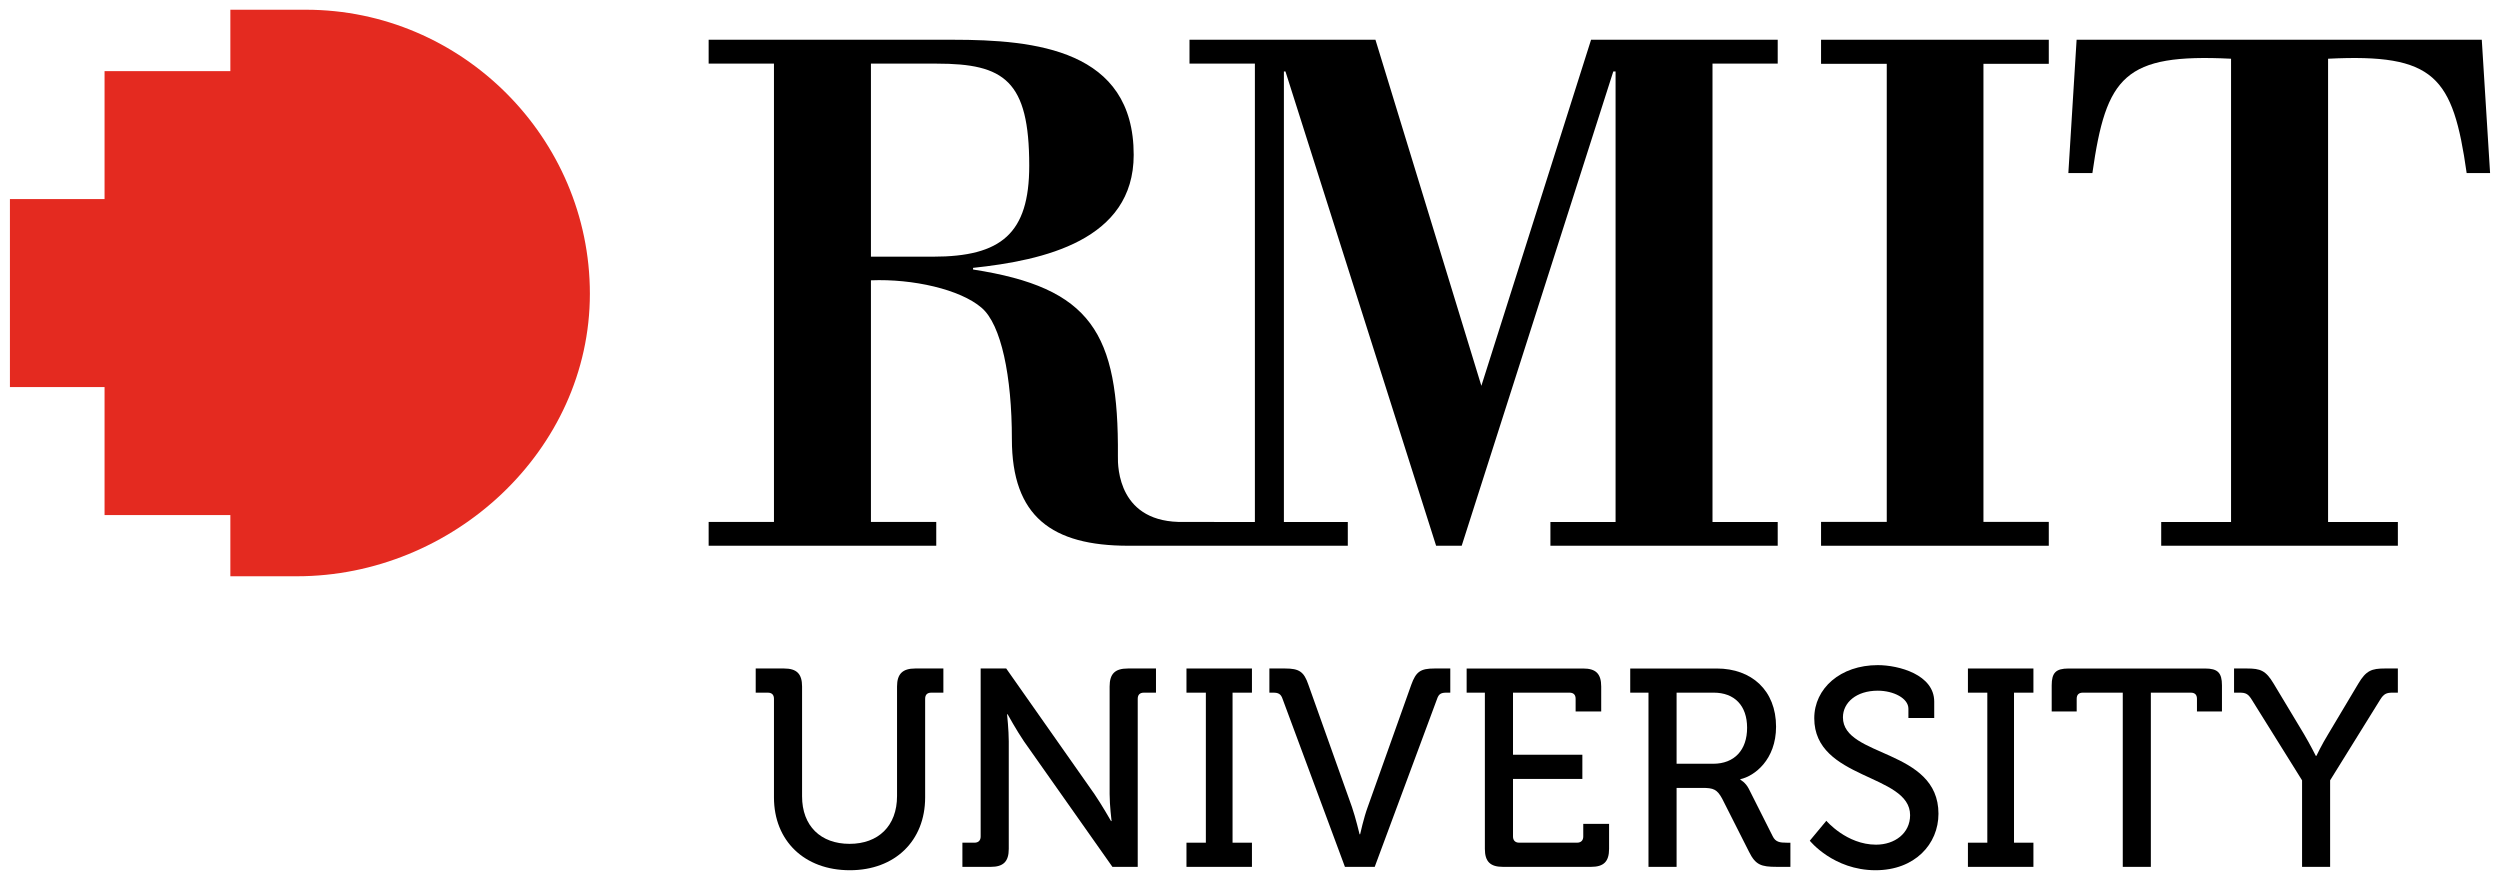
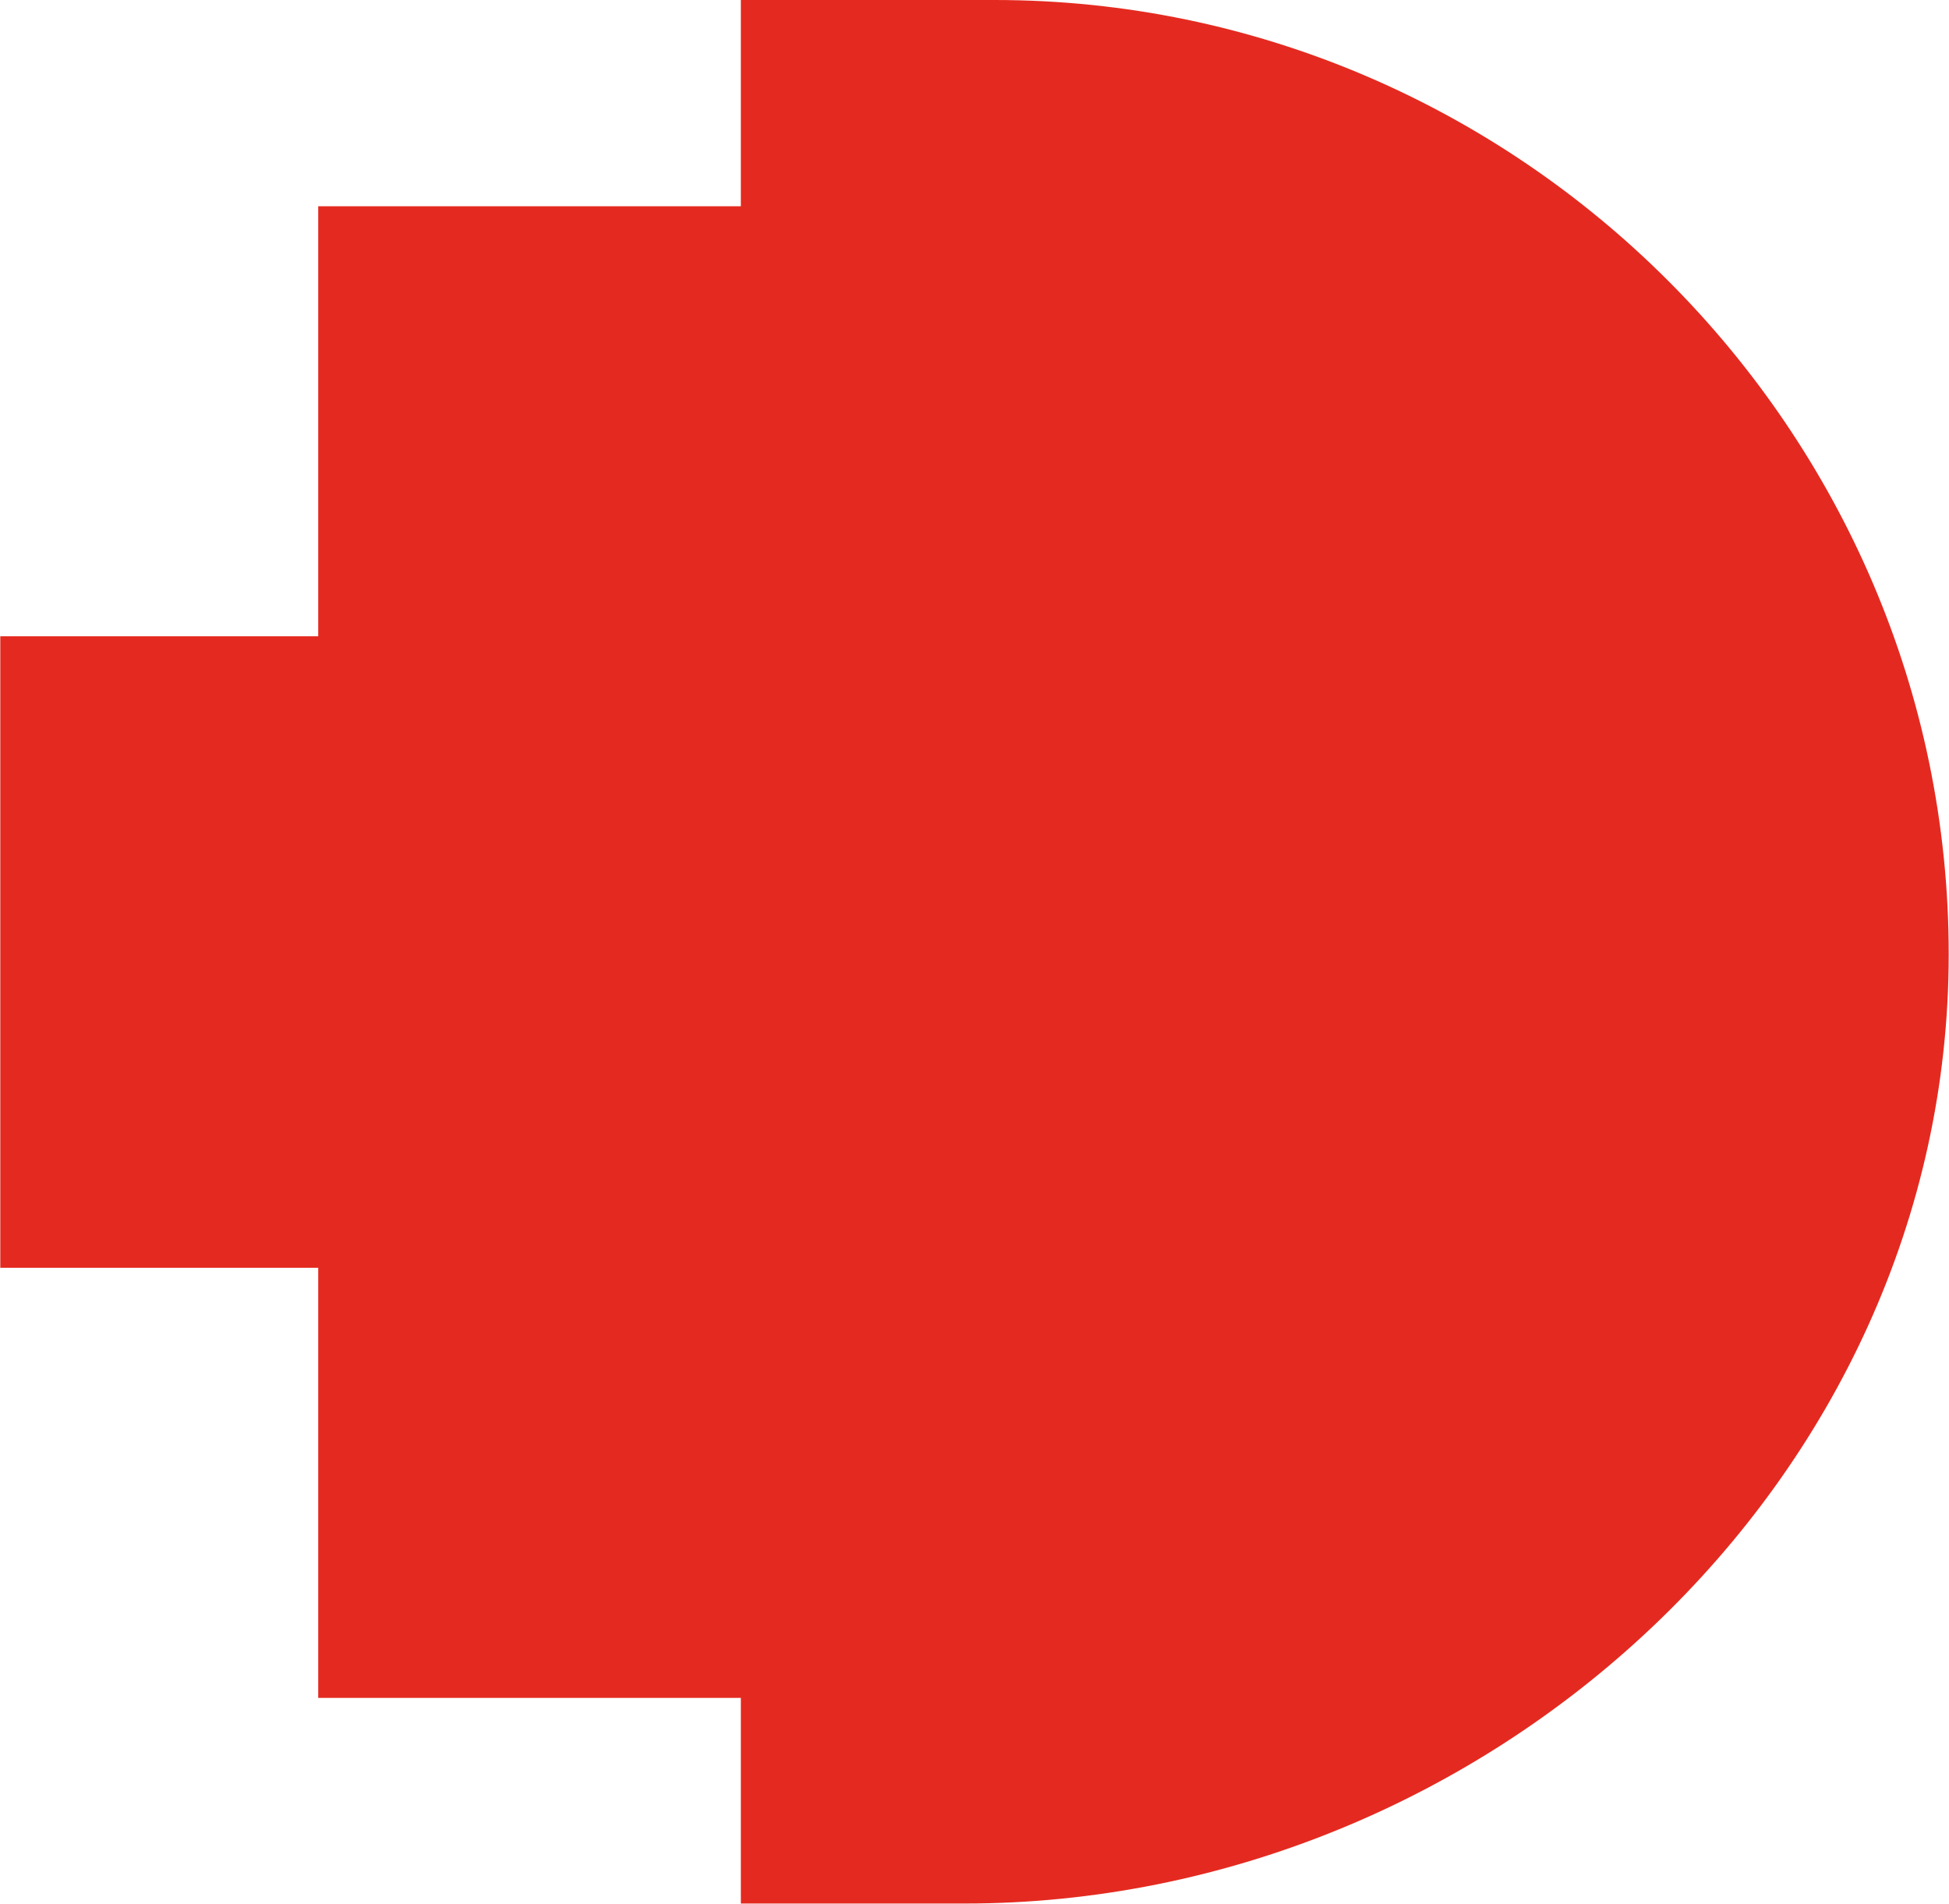
- <svg xmlns="http://www.w3.org/2000/svg" version="1.1" width="892.913" height="314.291" id="svg5704">
-   <defs id="defs5706">
-     <clipPath id="clipPath5112">
-       <path d="m 466.016,10.239 115.801,0 0,51.84 -115.801,0 0,-51.84 z" id="path5114" />
-     </clipPath>
-   </defs>
-   <g transform="translate(31.7077,-356.127)" id="layer1">
-     <g transform="matrix(7.347708,0,0,7.347708,-970.8187,821.3145)" id="g5781">
-       <g transform="matrix(1.25,0,0,-1.25,224.2235,-60.20847)" id="g5104">
-         <path d="m 0,0 2.541,0 0,0.936 -8.856,0 0,-0.936 2.555,0 0,-17.813 -2.555,0 0,-0.928 8.856,0 0,0.928 -2.541,0 L 0,0 z" id="path5106" style="fill:#000000;fill-opacity:1;fill-rule:nonzero;stroke:none" />
-       </g>
-       <g transform="matrix(1.25,0,0,-1.25,-466.5253,3.922406)" id="g5108">
-         <g clip-path="url(#clipPath5112)" id="g5110">
-           <g transform="translate(568.7147,32.5637)" id="g5116">
-             <path d="m 0,0 0,0.924 -2.714,0 0,18.015 c 4.148,0.207 4.857,-0.681 5.389,-4.446 l 0.911,0 -0.323,5.184 -15.756,0 -0.321,-5.184 0.935,0 c 0.536,3.765 1.236,4.653 5.392,4.446 l 0,-18.015 -2.716,0 L -9.203,0 0,0" id="path5118" style="fill:#000000;fill-opacity:1;fill-rule:nonzero;stroke:none" />
-           </g>
-           <g transform="translate(544.5986,51.3118)" id="g5120">
-             <path d="m 0,0 0,0.929 -7.258,0 -4.266,-13.458 -4.119,13.458 -7.231,0 0,-0.929 2.543,0 0,-17.825 -2.747,0.003 c -2.552,-0.062 -2.591,2.113 -2.58,2.563 0.035,4.797 -1.036,6.543 -5.633,7.253 l 0,0.064 c 2.742,0.29 6.247,1.07 6.247,4.394 0,4.092 -3.82,4.477 -7.042,4.477 l -9.487,0 0,-0.929 2.54,0 0,-17.822 -2.54,0 0,-0.926 8.851,0 0,0.926 -2.54,0 0,9.396 c 1.632,0.065 3.471,-0.352 4.301,-1.066 0.767,-0.65 1.18,-2.67 1.18,-5.108 0,-3.009 1.553,-4.148 4.533,-4.148 l 8.53,0 0,0.923 -2.485,0 0,17.52 0.061,0 5.858,-18.443 0.995,0 5.895,18.443 0.089,0 0,-17.52 -2.534,0 0,-0.923 8.839,0 0,0.923 -2.536,0 L -2.536,0 0,0 z m -35.262,-7.507 0,7.507 2.563,0 c 2.624,0 3.593,-0.659 3.593,-3.968 0,-2.639 -1.088,-3.539 -3.741,-3.539 l -2.415,0" id="path5122" style="fill:#000000;fill-opacity:1;fill-rule:nonzero;stroke:none" />
-           </g>
-           <g transform="translate(487.3641,53.408)" id="g5124">
-             <path d="m 0,0 -2.938,0 0,-2.387 -4.892,0 0,-4.977 -3.68,0 0,-7.309 3.68,0 0,-4.978 4.892,0 0,-2.38 2.59,0 c 6.052,0 11.391,4.885 11.391,10.988 C 11.043,-4.982 6.062,0 0,0" id="path5126" style="fill:#e42a20;fill-opacity:1;fill-rule:nonzero;stroke:none" />
-           </g>
-           <g transform="translate(505.5656,26.6105)" id="g5128">
-             <path d="m 0,0 c 0,0.164 -0.088,0.24 -0.24,0.24 l -0.47,0 0,0.94 1.103,0 c 0.492,0 0.7,-0.208 0.7,-0.7 l 0,-4.272 c 0,-1.157 0.731,-1.847 1.846,-1.847 1.114,0 1.847,0.69 1.847,1.858 l 0,4.261 c 0,0.492 0.218,0.7 0.709,0.7 l 1.093,0 0,-0.94 -0.47,0 C 5.965,0.24 5.879,0.164 5.879,0 l 0,-3.835 c 0,-1.682 -1.17,-2.83 -2.929,-2.83 -1.77,0 -2.95,1.148 -2.95,2.83 L 0,0 z" id="path5130" style="fill:#000000;fill-opacity:1;fill-rule:nonzero;stroke:none" />
-           </g>
-           <g transform="translate(512.8934,21.0164)" id="g5132">
-             <path d="M 0,0 0.469,0 C 0.623,0 0.71,0.088 0.71,0.24 l 0,6.534 0.994,0 L 5.135,1.89 C 5.419,1.475 5.78,0.841 5.78,0.841 l 0.021,0 c 0,0 -0.076,0.612 -0.076,1.049 l 0,4.184 c 0,0.492 0.207,0.7 0.71,0.7 l 1.093,0 0,-0.94 -0.47,0 c -0.153,0 -0.24,-0.076 -0.24,-0.24 l 0,-6.534 -0.984,0 -3.441,4.883 C 2.109,4.36 1.759,4.993 1.759,4.993 l -0.022,0 c 0,0 0.066,-0.623 0.066,-1.05 l 0,-4.183 c 0,-0.492 -0.209,-0.7 -0.7,-0.7 L 0,-0.94 0,0 z" id="path5134" style="fill:#000000;fill-opacity:1;fill-rule:nonzero;stroke:none" />
-           </g>
-           <g transform="translate(521.6069,21.0164)" id="g5136">
-             <path d="m 0,0 0.754,0 0,5.834 -0.754,0 0,0.94 2.546,0 0,-0.94 -0.754,0 0,-5.834 0.754,0 0,-0.94 L 0,-0.94 0,0 z" id="path5138" style="fill:#000000;fill-opacity:1;fill-rule:nonzero;stroke:none" />
-           </g>
-           <g transform="translate(525.3431,26.6105)" id="g5140">
-             <path d="m 0,0 c -0.065,0.197 -0.175,0.24 -0.359,0.24 l -0.153,0 0,0.94 0.611,0 c 0.546,0 0.733,-0.121 0.907,-0.634 l 1.693,-4.753 c 0.143,-0.415 0.296,-1.059 0.296,-1.059 l 0.022,0 c 0,0 0.141,0.644 0.295,1.059 L 5.005,0.546 C 5.19,1.059 5.365,1.18 5.911,1.18 l 0.612,0 0,-0.94 -0.152,0 C 6.173,0.24 6.076,0.197 6.01,0 l -2.426,-6.534 -1.158,0 L 0,0 z" id="path5142" style="fill:#000000;fill-opacity:1;fill-rule:nonzero;stroke:none" />
-           </g>
-           <g transform="translate(533.2109,26.8508)" id="g5144">
-             <path d="m 0,0 -0.709,0 0,0.939 4.535,0 c 0.491,0 0.698,-0.207 0.698,-0.699 l 0,-0.972 -0.995,0 0,0.492 C 3.529,-0.076 3.442,0 3.289,0 l -2.195,0 0,-2.415 2.697,0 0,-0.939 -2.697,0 0,-2.24 c 0,-0.152 0.087,-0.24 0.24,-0.24 l 2.25,0 c 0.154,0 0.242,0.088 0.242,0.24 l 0,0.492 1.004,0 0,-0.972 c 0,-0.493 -0.207,-0.7 -0.699,-0.7 l -3.431,0 c -0.492,0 -0.7,0.207 -0.7,0.7 L 0,0 z" id="path5146" style="fill:#000000;fill-opacity:1;fill-rule:nonzero;stroke:none" />
-           </g>
-           <g transform="translate(542.0873,24.086)" id="g5148">
-             <path d="m 0,0 c 0.83,0 1.321,0.536 1.321,1.399 0,0.864 -0.491,1.366 -1.3,1.366 l -1.442,0 L -1.421,0 0,0 z m -2.514,2.765 -0.71,0 0,0.939 3.365,0 c 1.355,0 2.306,-0.852 2.306,-2.262 0,-1.288 -0.841,-1.923 -1.388,-2.042 l 0,-0.022 c 0,0 0.198,-0.098 0.327,-0.35 l 0.93,-1.846 C 2.426,-3.048 2.6,-3.07 2.862,-3.07 l 0.143,0 0,-0.939 -0.537,0 c -0.6,0 -0.819,0.076 -1.069,0.579 L 0.35,-1.355 c -0.197,0.361 -0.34,0.416 -0.766,0.416 l -1.005,0 0,-3.07 -1.093,0 0,6.774 z" id="path5150" style="fill:#000000;fill-opacity:1;fill-rule:nonzero;stroke:none" />
-           </g>
-           <g transform="translate(546.4899,21.8685)" id="g5152">
-             <path d="m 0,0 c 0,0 0.787,-0.929 1.933,-0.929 0.722,0 1.324,0.438 1.324,1.148 0,1.617 -3.727,1.366 -3.727,3.769 0,1.158 1.016,2.065 2.47,2.065 0.82,0 2.195,-0.372 2.195,-1.42 l 0,-0.635 -1.004,0 0,0.361 c 0,0.405 -0.579,0.7 -1.191,0.7 -0.831,0 -1.355,-0.459 -1.355,-1.038 0,-1.563 3.715,-1.213 3.715,-3.747 0,-1.181 -0.919,-2.197 -2.447,-2.197 -1.64,0 -2.557,1.148 -2.557,1.148 L 0,0 z" id="path5154" style="fill:#000000;fill-opacity:1;fill-rule:nonzero;stroke:none" />
-           </g>
-           <g transform="translate(551.9955,21.0164)" id="g5156">
-             <path d="m 0,0 0.754,0 0,5.834 -0.754,0 0,0.94 2.547,0 0,-0.94 -0.755,0 0,-5.834 0.755,0 0,-0.94 L 0,-0.94 0,0 z" id="path5158" style="fill:#000000;fill-opacity:1;fill-rule:nonzero;stroke:none" />
-           </g>
-           <g transform="translate(558.017,26.8508)" id="g5160">
-             <path d="m 0,0 -1.552,0 c -0.153,0 -0.24,-0.076 -0.24,-0.24 l 0,-0.492 -0.972,0 0,1.016 c 0,0.491 0.163,0.655 0.655,0.655 l 5.311,0 c 0.49,0 0.655,-0.164 0.655,-0.655 l 0,-1.016 -0.972,0 0,0.492 C 2.885,-0.076 2.798,0 2.644,0 l -1.552,0 0,-6.774 L 0,-6.774 0,0 z" id="path5162" style="fill:#000000;fill-opacity:1;fill-rule:nonzero;stroke:none" />
-           </g>
-           <g transform="translate(564.9893,23.4417)" id="g5164">
-             <path d="m 0,0 -1.956,3.136 c -0.142,0.23 -0.241,0.273 -0.471,0.273 l -0.218,0 0,0.94 0.502,0 c 0.525,0 0.732,-0.077 1.039,-0.591 L 0.065,1.813 C 0.317,1.388 0.535,0.95 0.535,0.95 l 0.022,0 c 0,0 0.207,0.438 0.469,0.863 l 1.16,1.945 C 2.49,4.272 2.709,4.349 3.222,4.349 l 0.503,0 0,-0.94 -0.209,0 C 3.288,3.409 3.179,3.366 3.037,3.136 L 1.091,0 1.091,-3.365 0,-3.365 0,0 z" id="path5166" style="fill:#000000;fill-opacity:1;fill-rule:nonzero;stroke:none" />
-           </g>
-         </g>
-       </g>
-     </g>
+ <svg xmlns="http://www.w3.org/2000/svg" width="102.4" height="100" viewBox="-11.51 0 22.553 22.031">
+   <g transform="scale(1,-1)">
+     <path d="m 0,0 -2.938,0 0,-2.387 -4.892,0 0,-4.977 -3.68,0 0,-7.309 3.68,0 0,-4.978 4.892,0 0,-2.38 2.59,0 c 6.052,0 11.391,4.885 11.391,10.988 C 11.043,-4.982 6.062,0 0,0 z" fill="#e42a20" />
  </g>
</svg>
